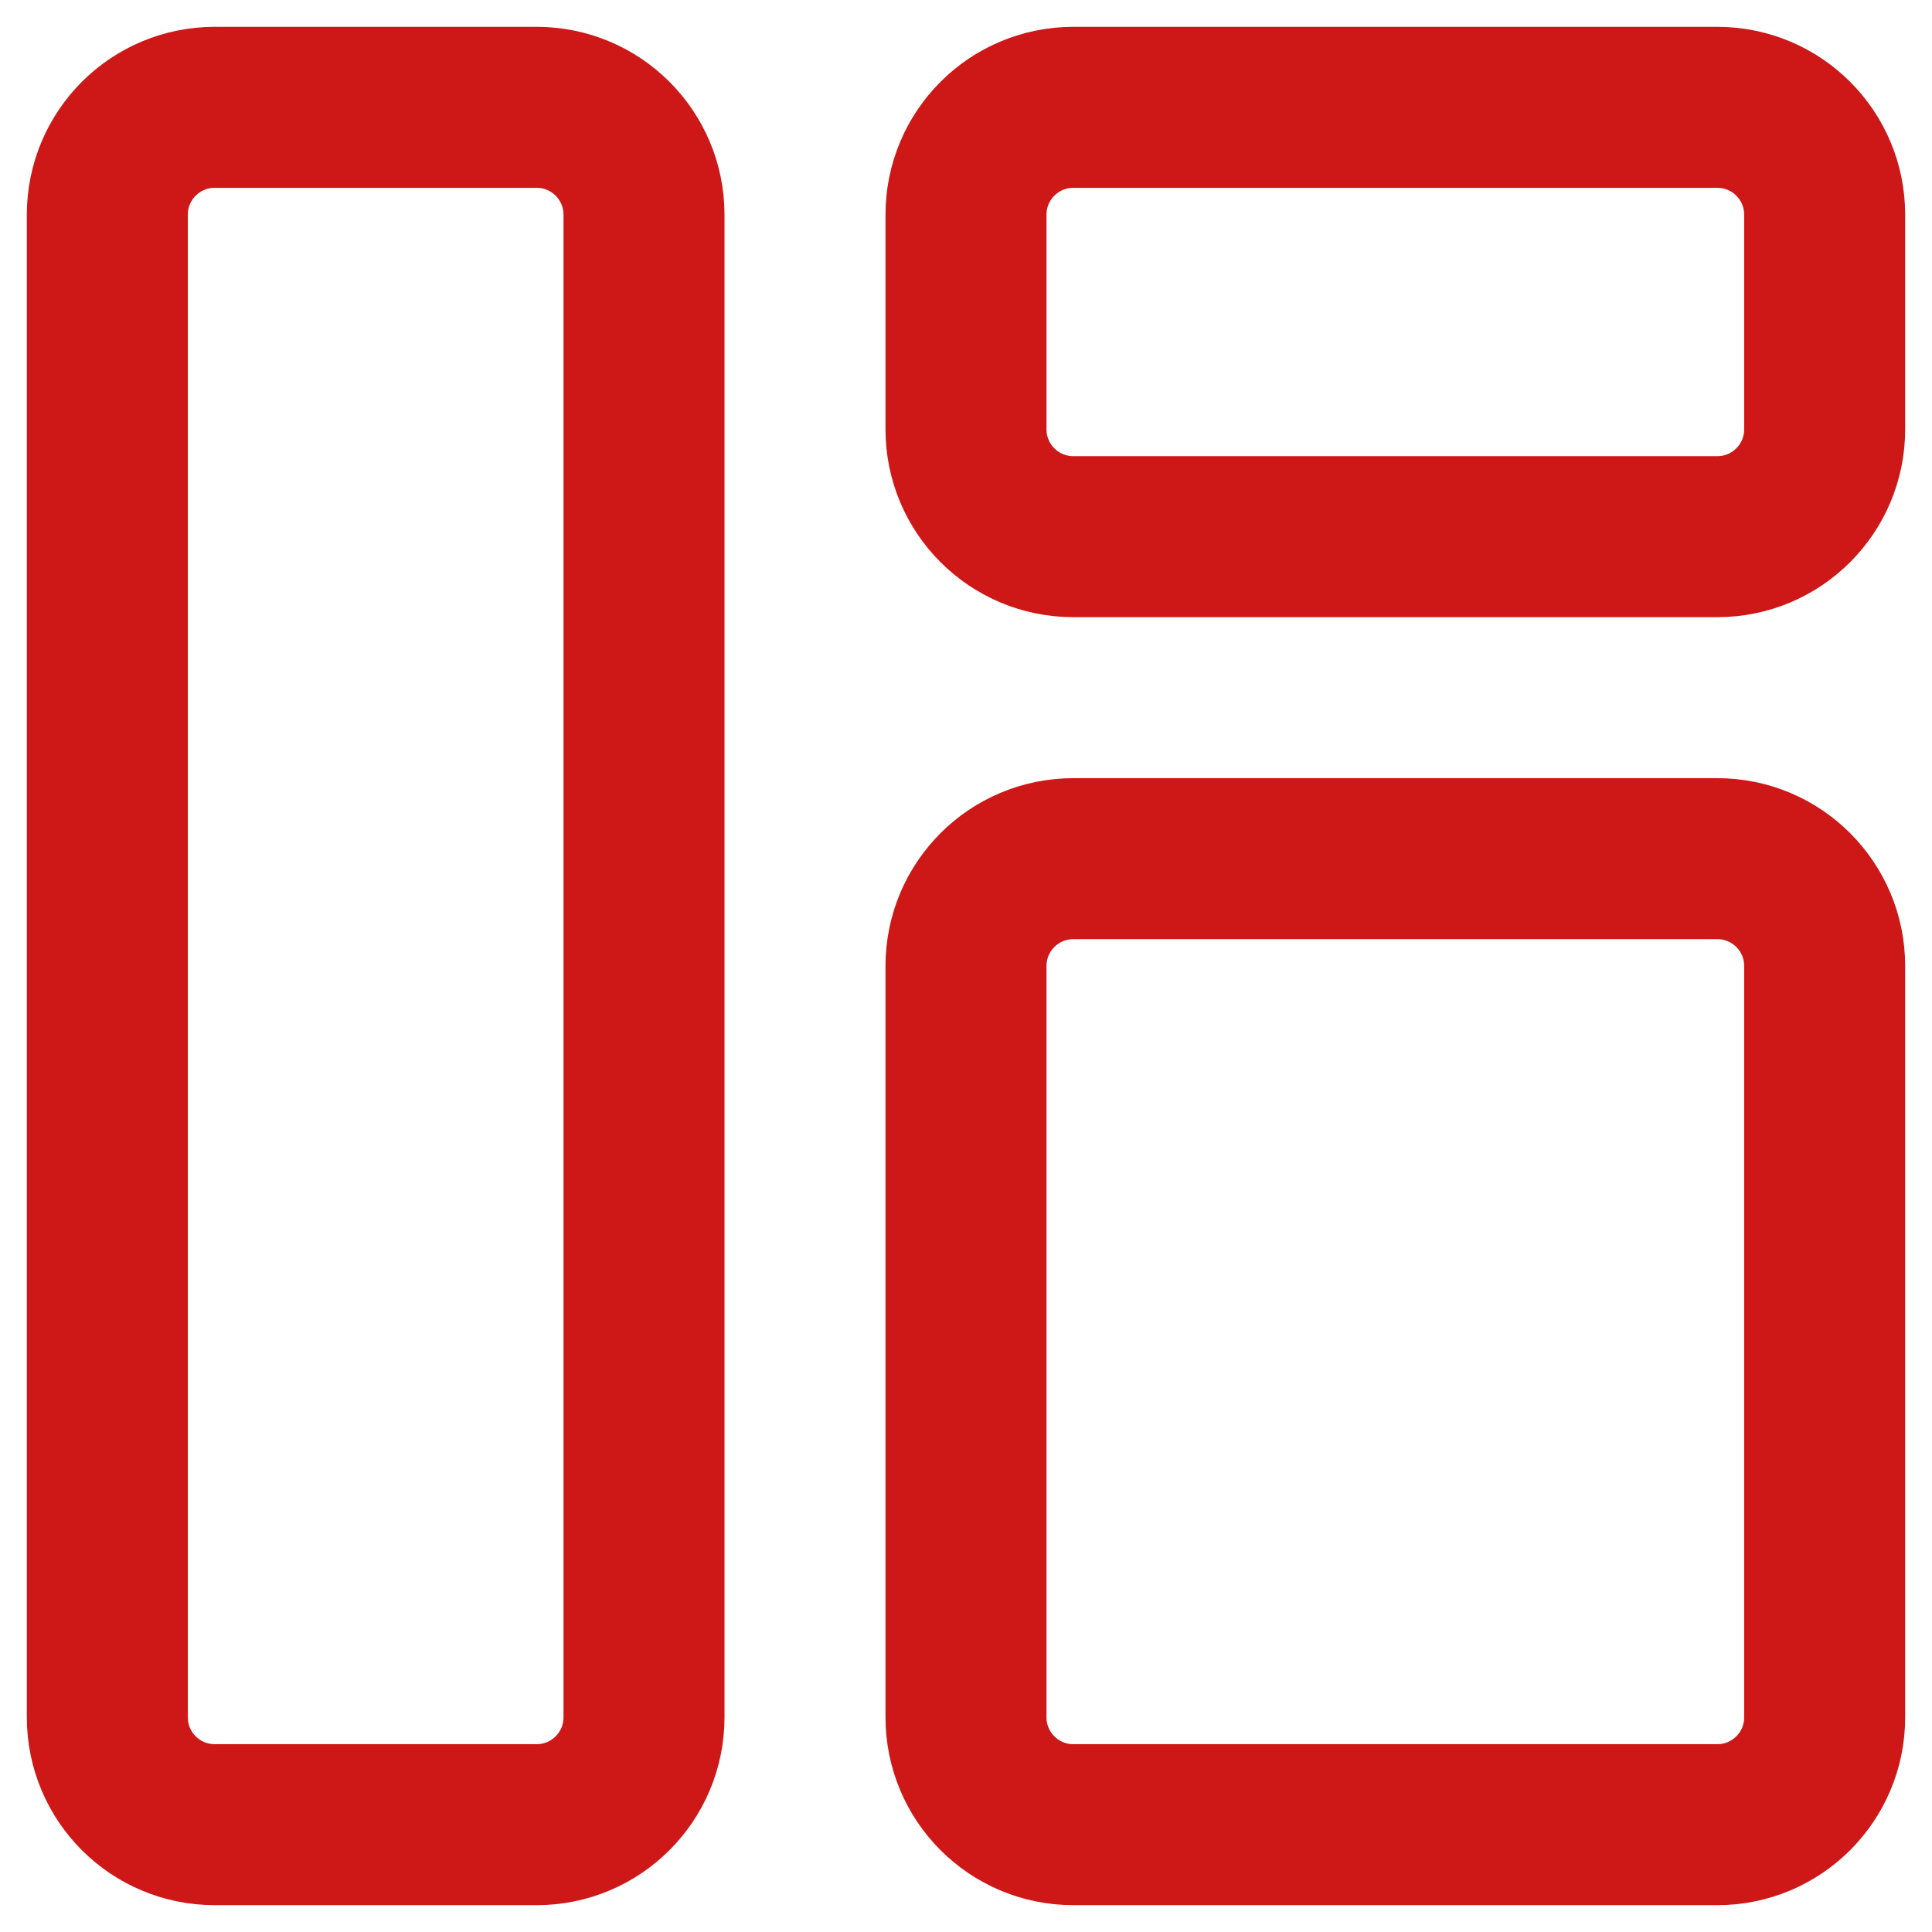
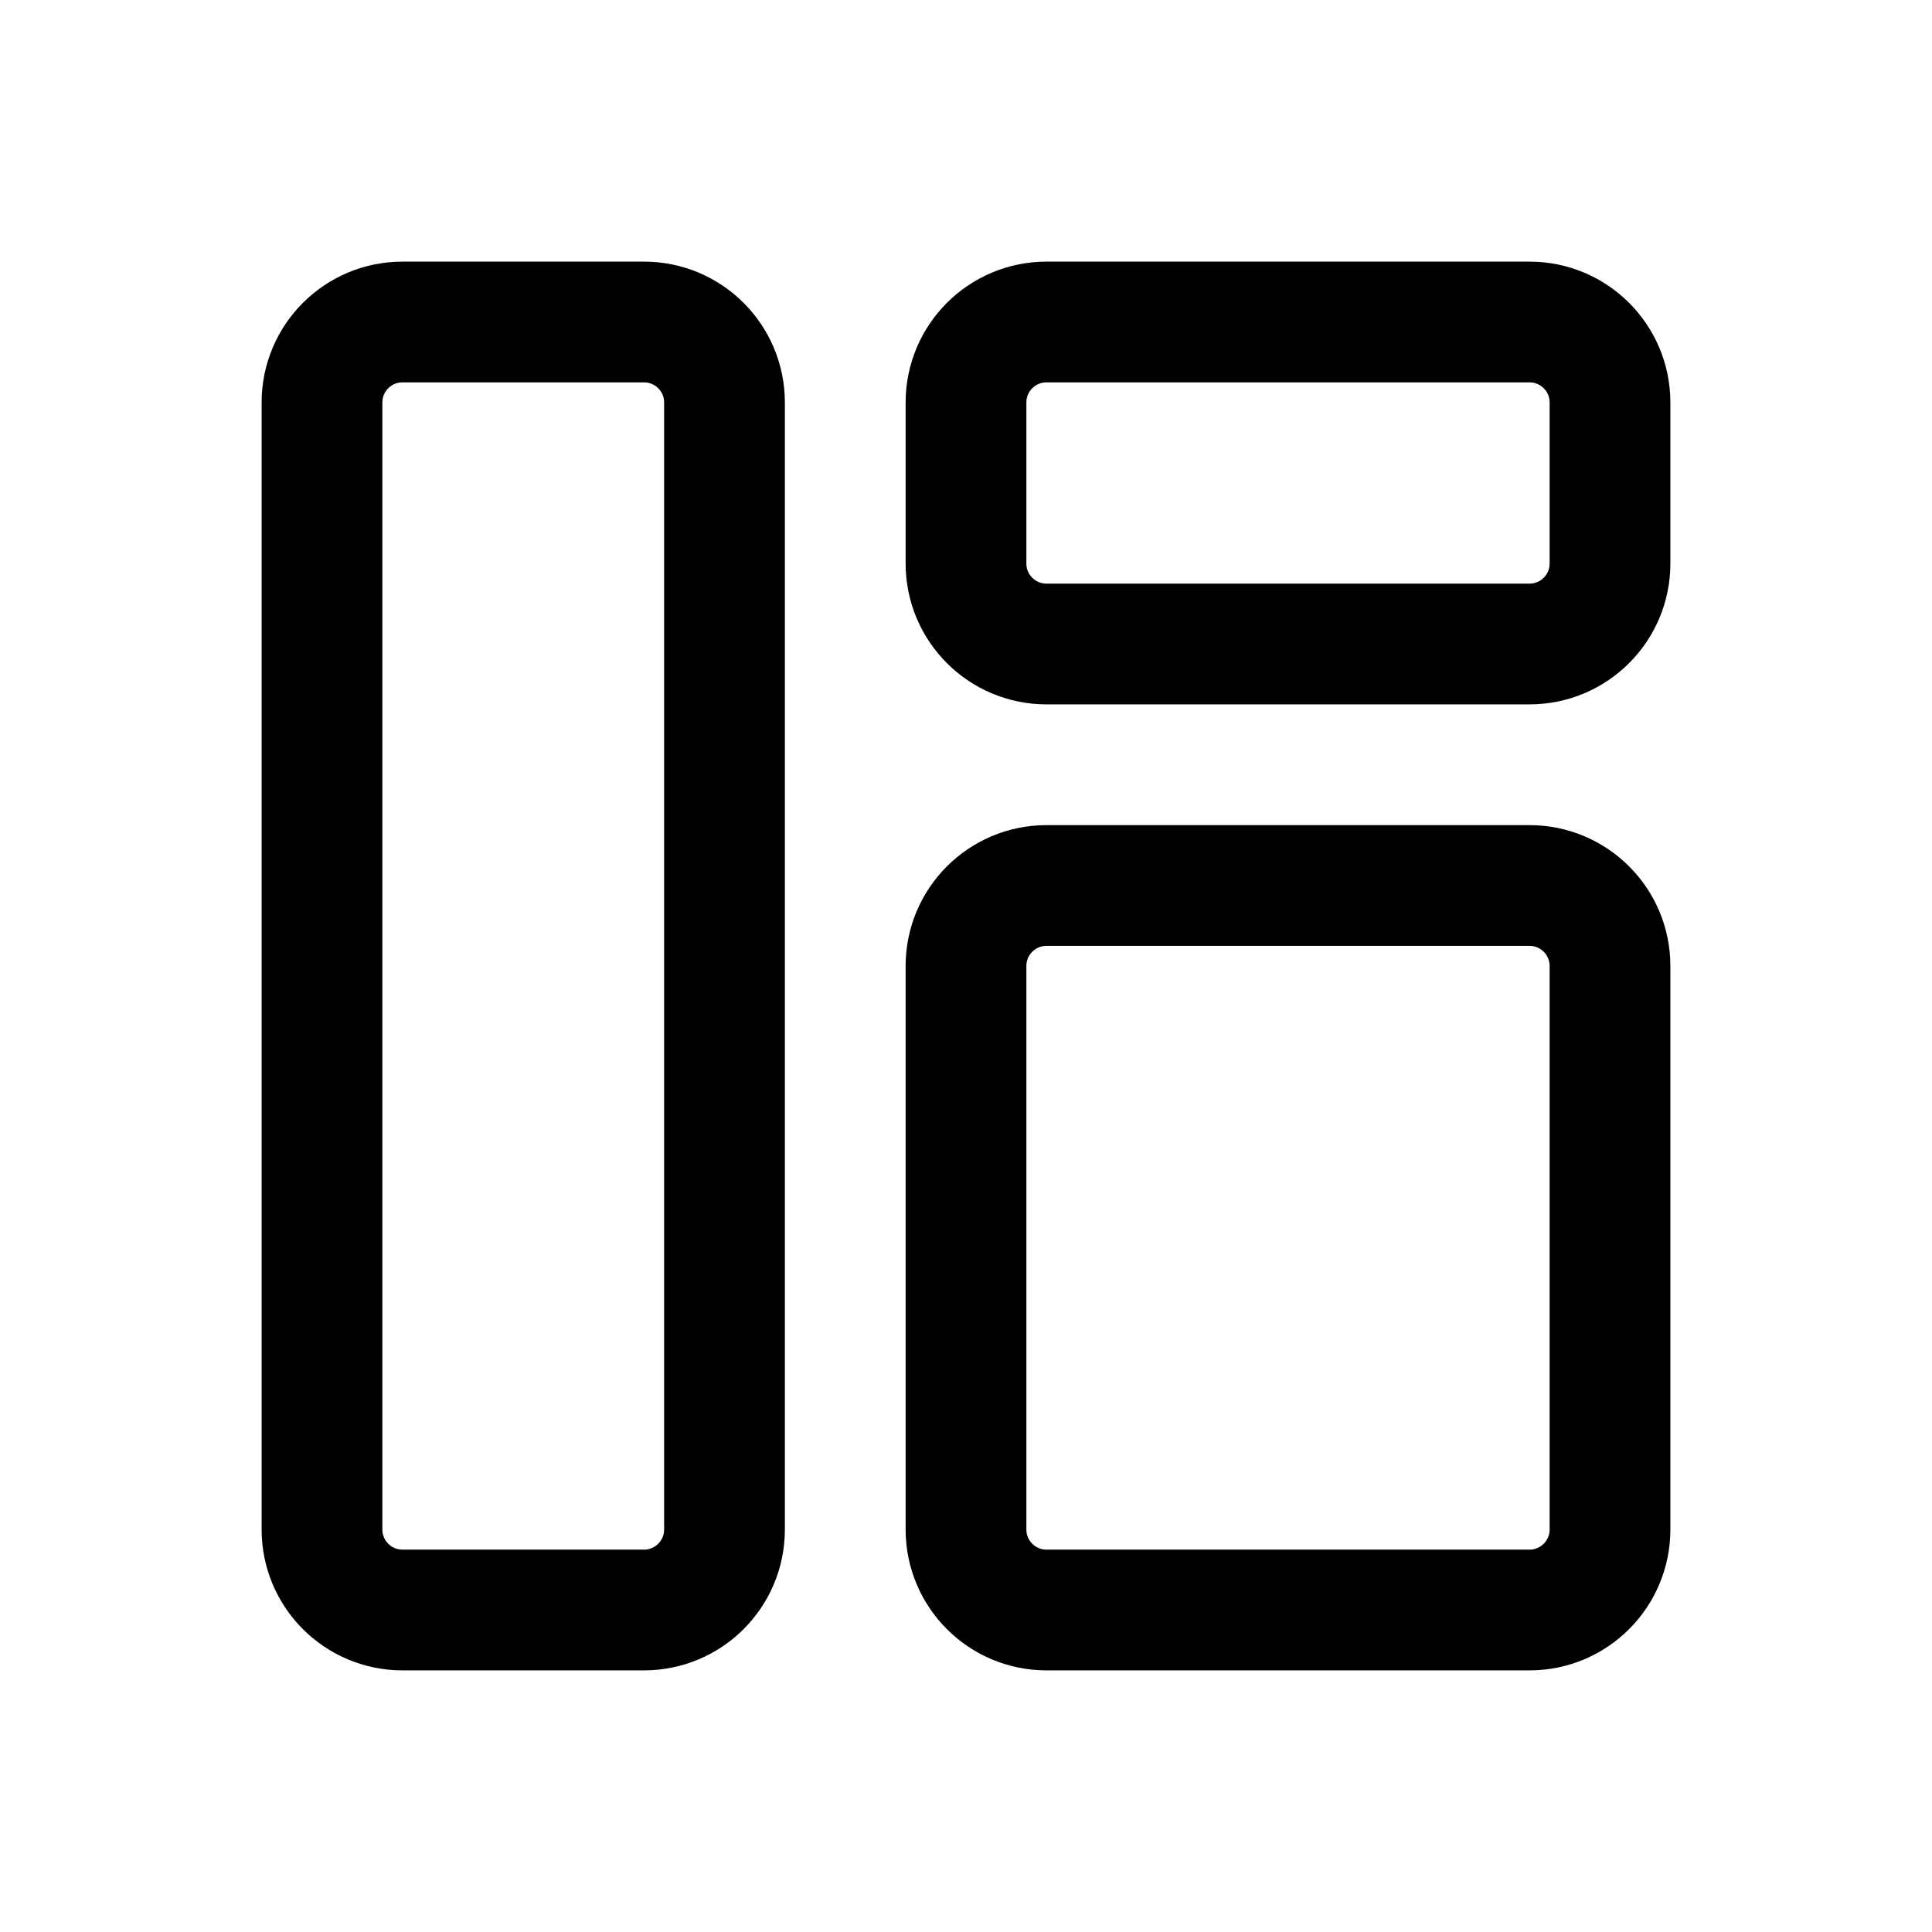
- <svg xmlns="http://www.w3.org/2000/svg" width="36" height="36" viewBox="0 0 36 36" fill="none">
-   <path d="M18 18C18 16.895 18.895 16 20 16H32C33.105 16 34 16.895 34 18V32C34 33.105 33.105 34 32 34H20C18.895 34 18 33.105 18 32V18Z" stroke="#CE1717" stroke-width="3" stroke-linecap="round" />
-   <path d="M2 4C2 2.895 2.895 2 4 2H10C11.105 2 12 2.895 12 4V32C12 33.105 11.105 34 10 34H4C2.895 34 2 33.105 2 32V4Z" stroke="#CE1717" stroke-width="3" stroke-linecap="round" />
-   <path d="M18 4C18 2.895 18.895 2 20 2H32C33.105 2 34 2.895 34 4V8C34 9.105 33.105 10 32 10H20C18.895 10 18 9.105 18 8V4Z" stroke="#CE1717" stroke-width="3" stroke-linecap="round" />
+ <svg xmlns="http://www.w3.org/2000/svg" width="48" height="48" viewBox="0 0 48 48" fill="none">
+   <path d="M24 24C24 22.895 24.895 22 26 22H38C39.105 22 40 22.895 40 24V38C40 39.105 39.105 40 38 40H26C24.895 40 24 39.105 24 38V24Z" stroke="black" stroke-width="3" stroke-linecap="round" />
+   <path d="M8 10C8 8.895 8.895 8 10 8H16C17.105 8 18 8.895 18 10V38C18 39.105 17.105 40 16 40H10C8.895 40 8 39.105 8 38V10Z" stroke="black" stroke-width="3" stroke-linecap="round" />
+   <path d="M24 10C24 8.895 24.895 8 26 8H38C39.105 8 40 8.895 40 10V14C40 15.105 39.105 16 38 16H26C24.895 16 24 15.105 24 14V10Z" stroke="black" stroke-width="3" stroke-linecap="round" />
</svg>
